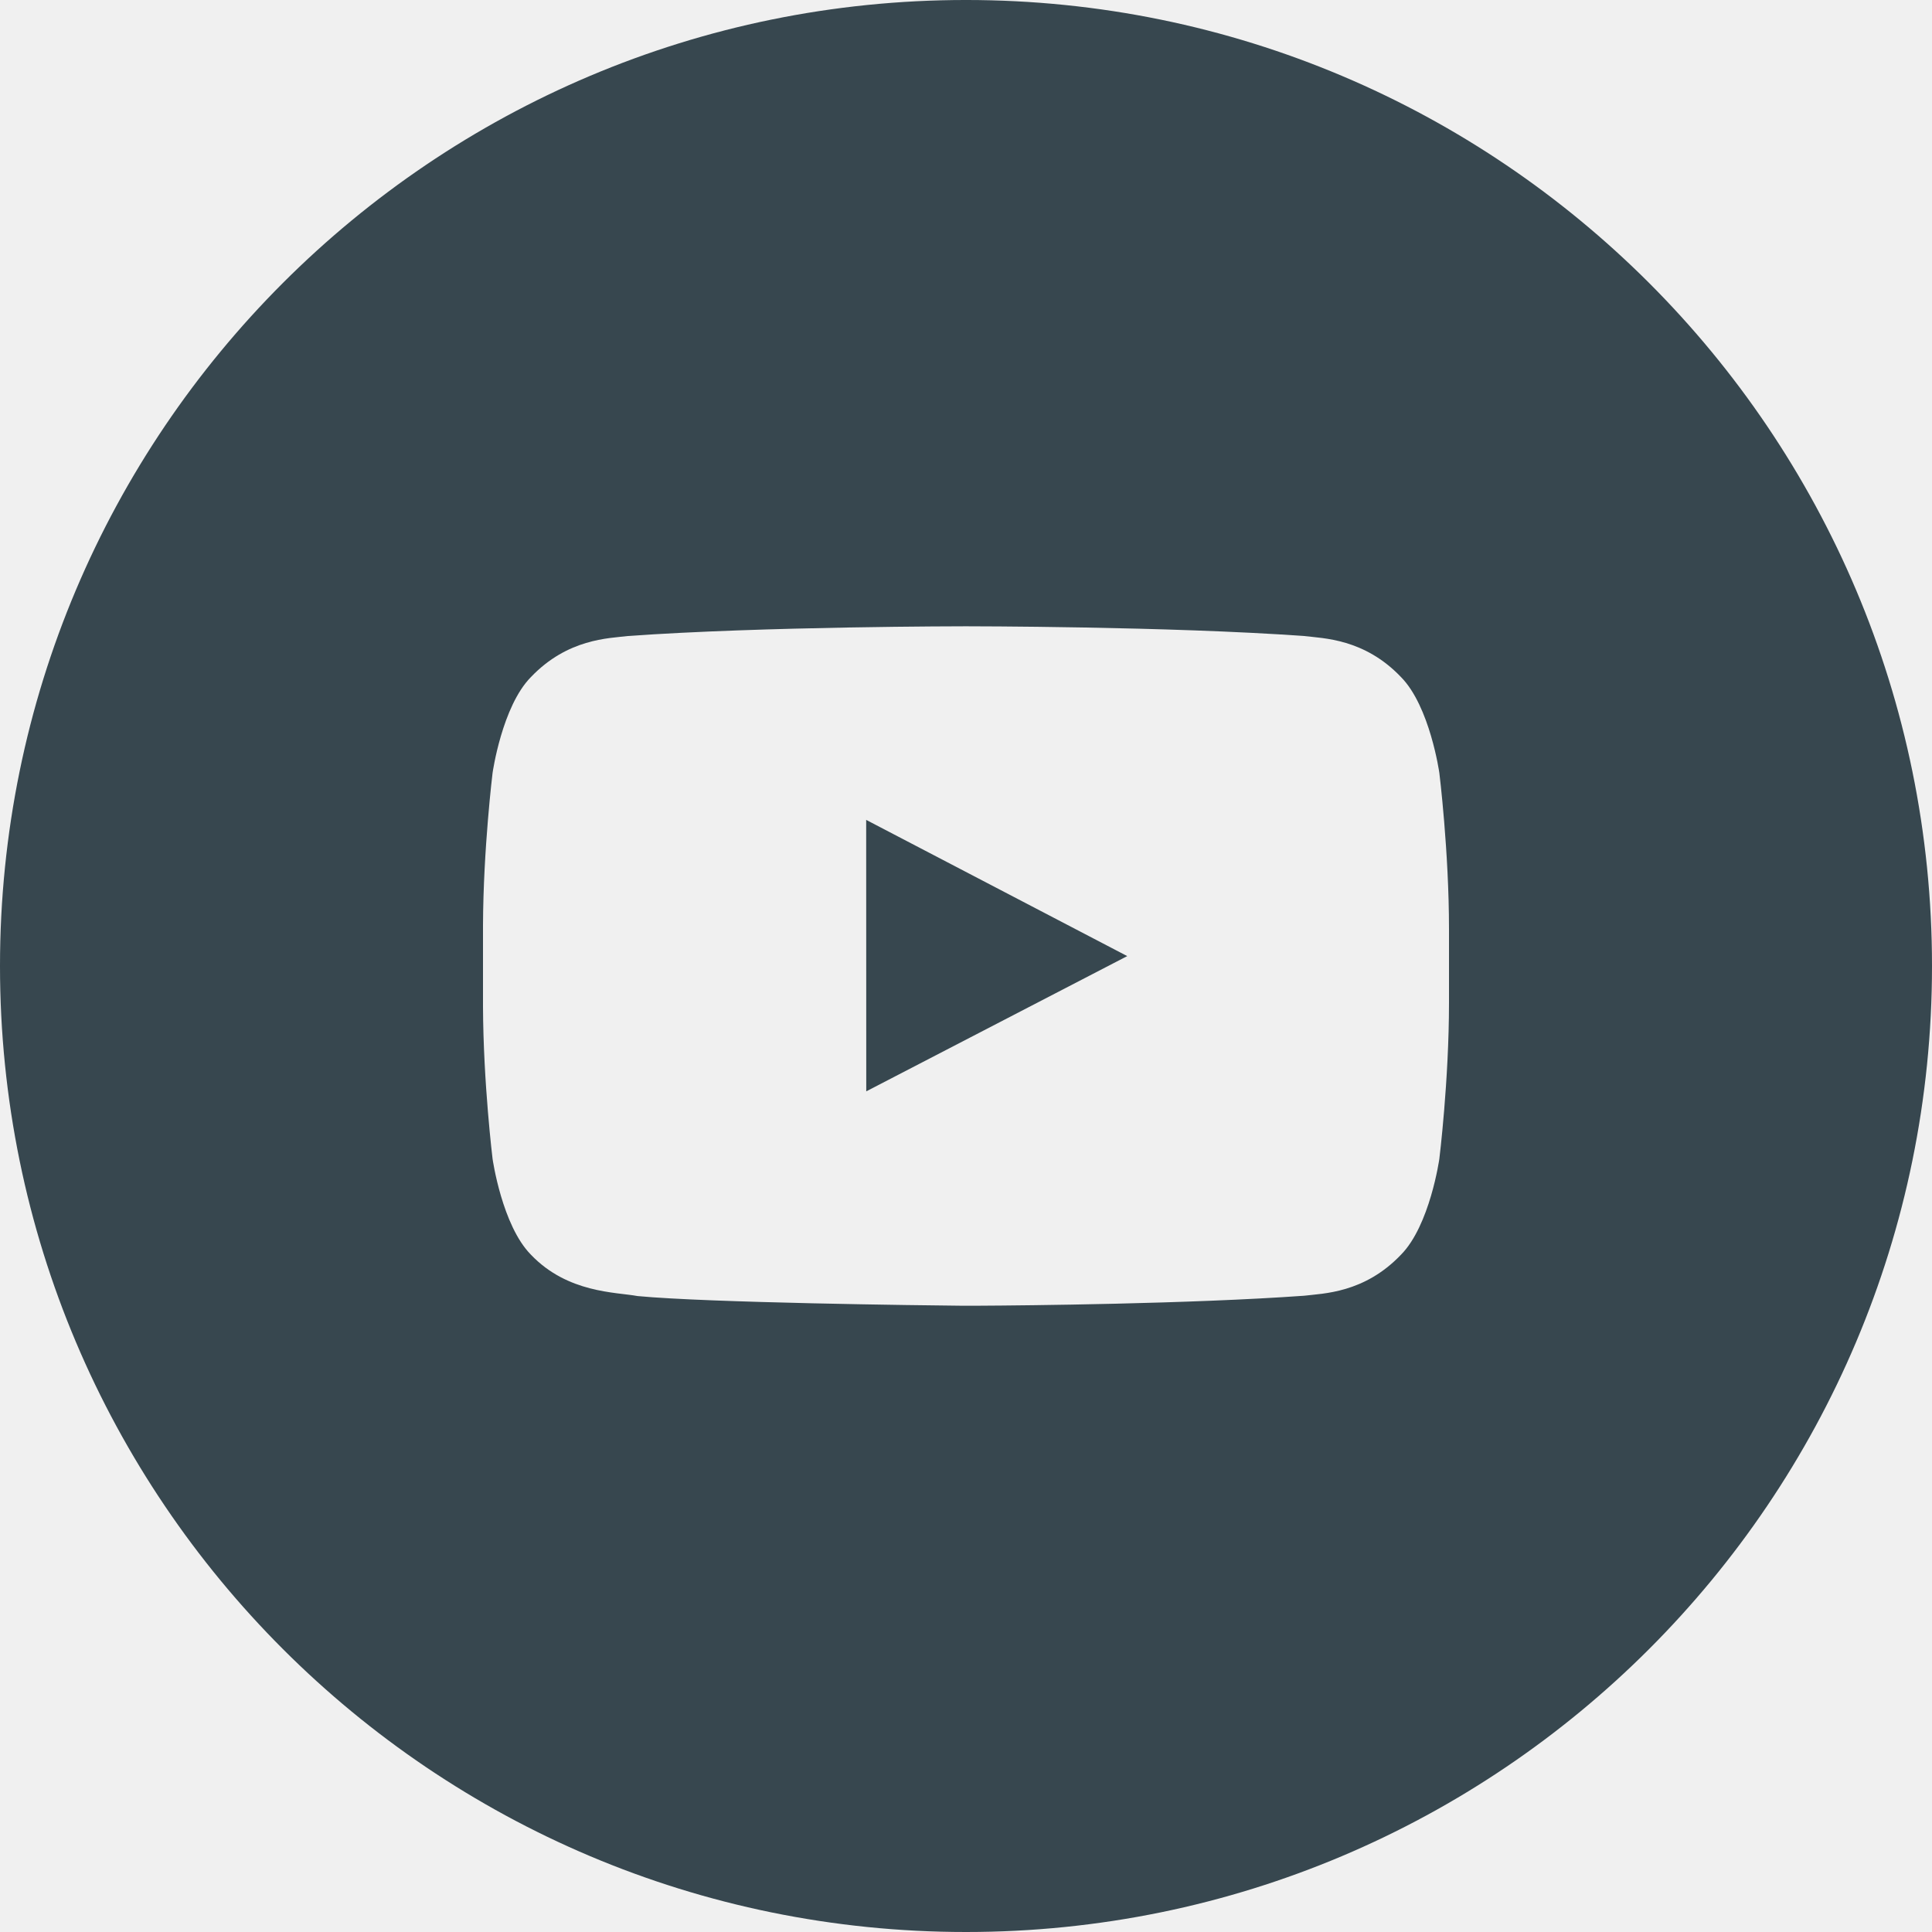
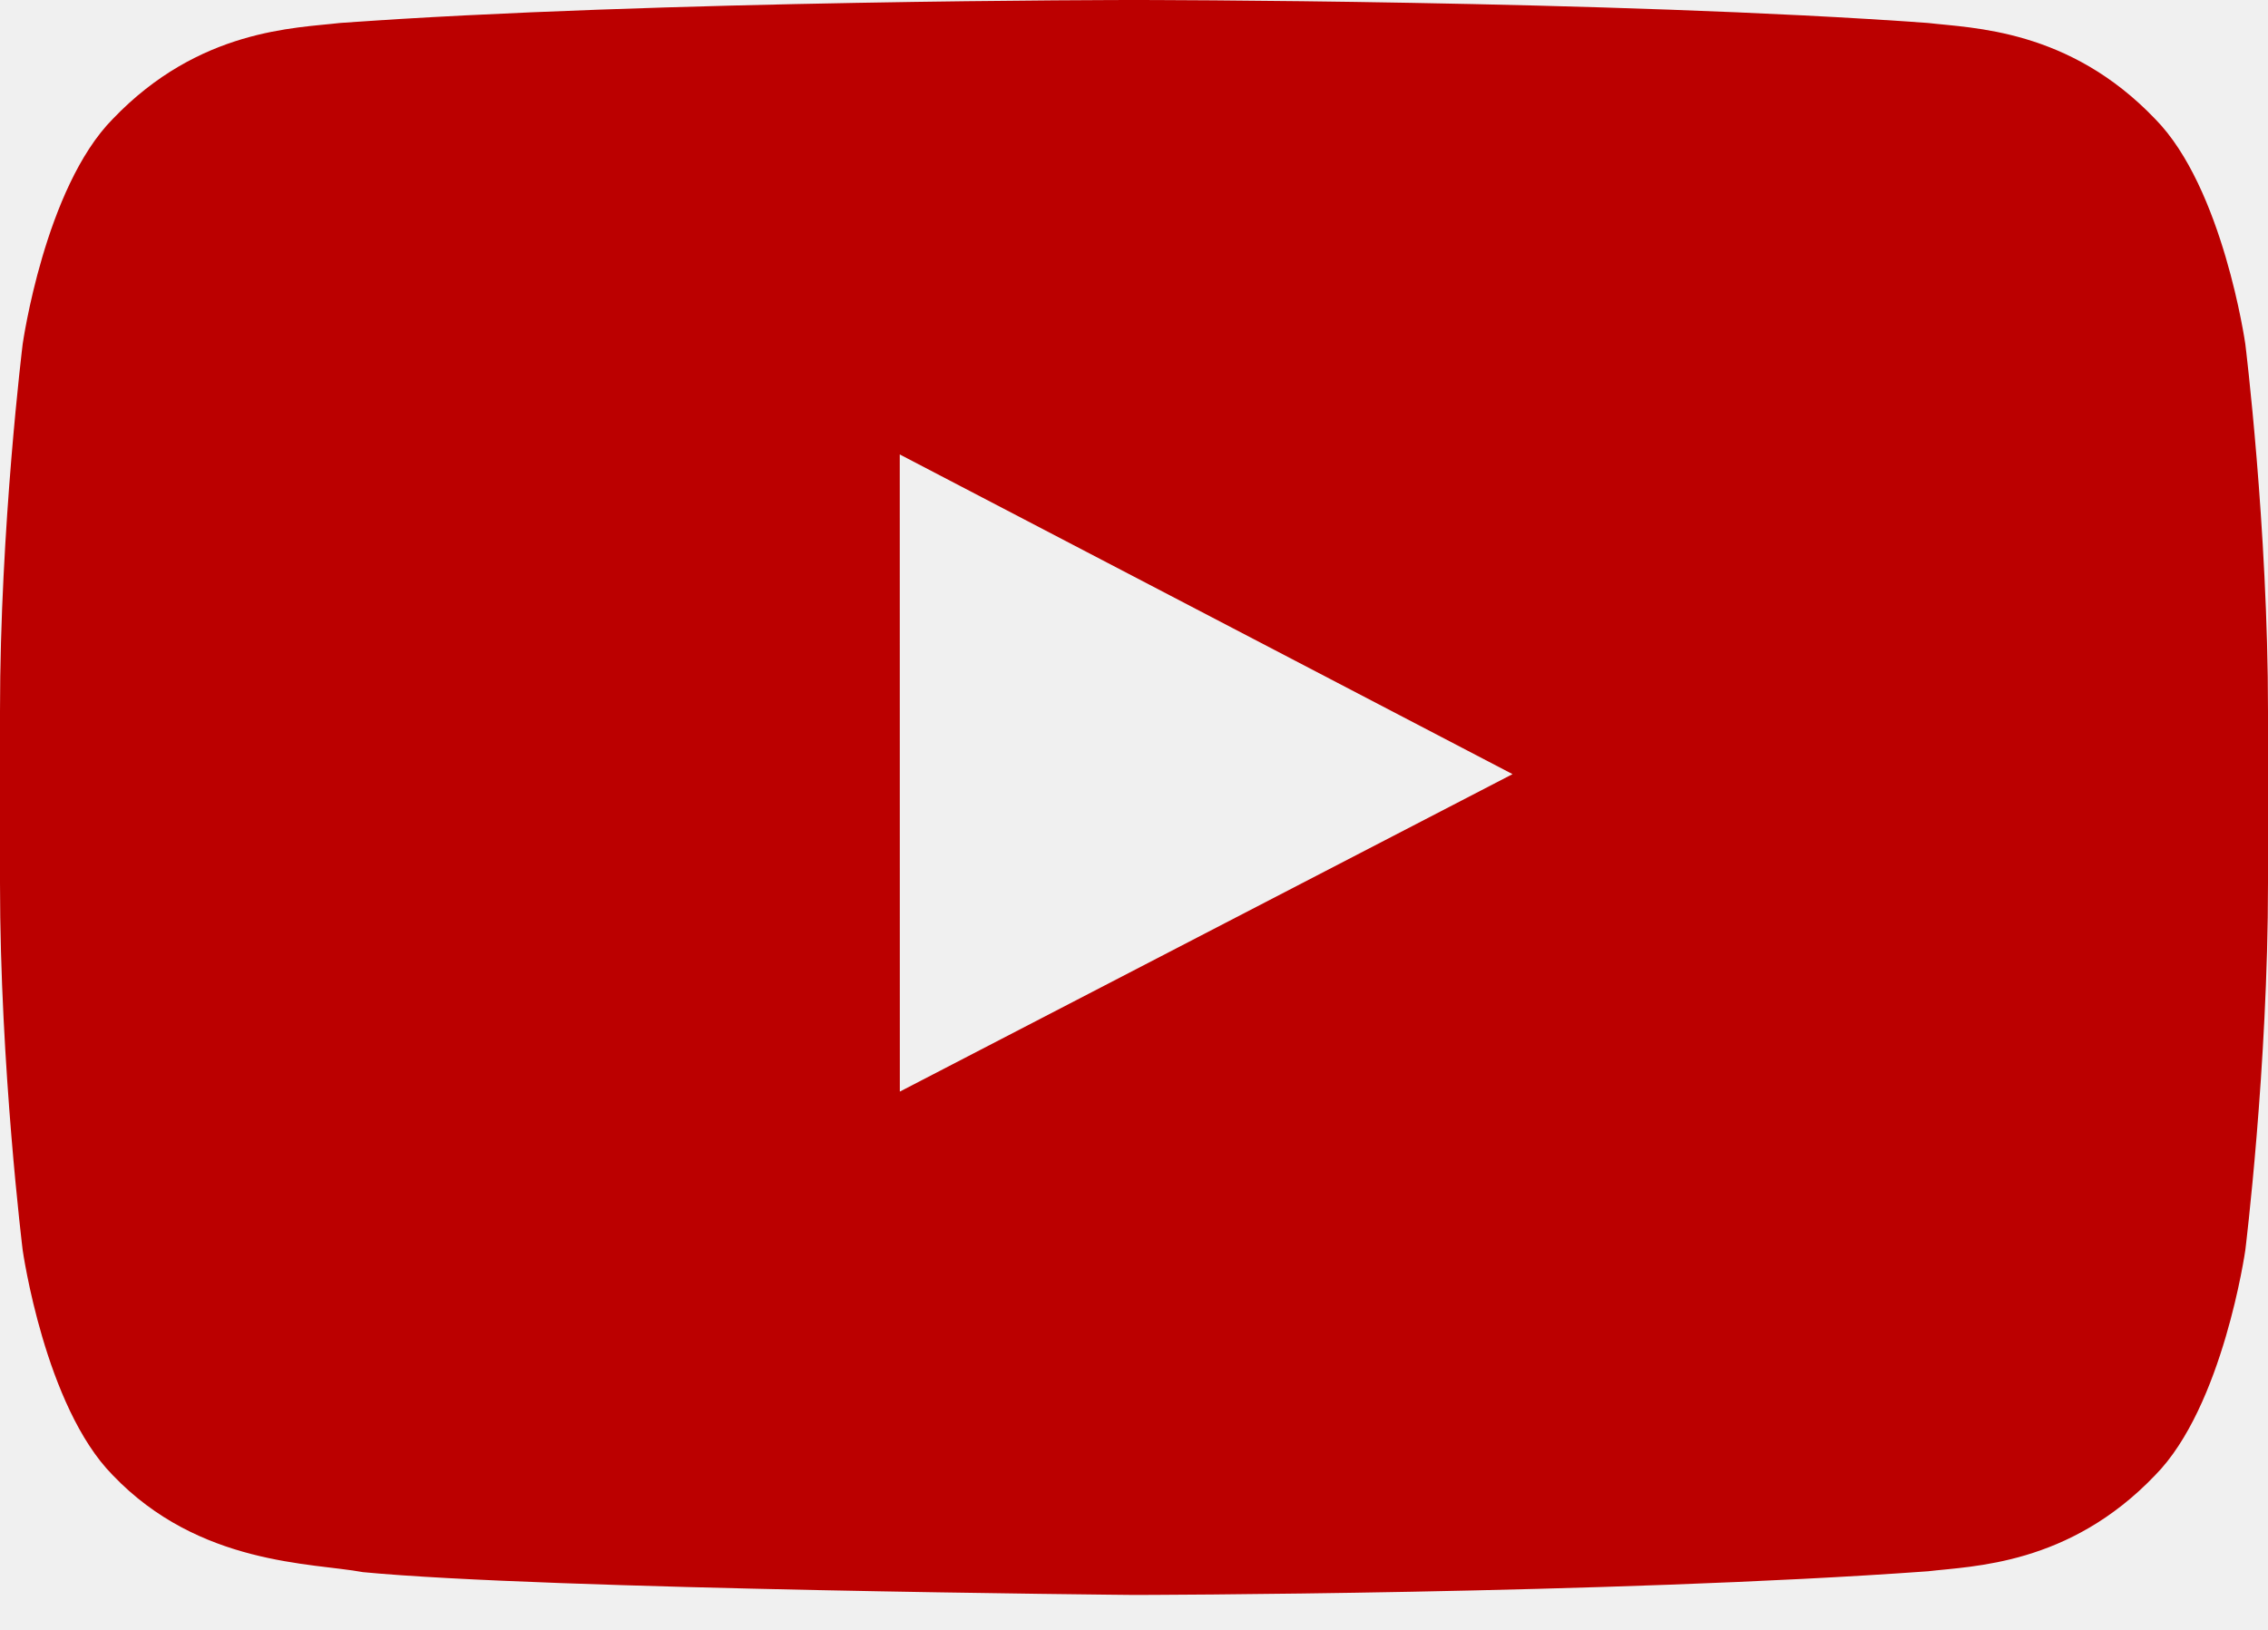
- <svg xmlns="http://www.w3.org/2000/svg" xmlns:xlink="http://www.w3.org/1999/xlink" width="24px" height="24px" viewBox="0 0 24 24" version="1.1">
-   <defs>
-     <path id="path-1" d="M24,12 L24,0 L0,0 L0,12 L0,24 L24,24 L24,12 L24,12 Z" />
-   </defs>
+ <svg xmlns="http://www.w3.org/2000/svg" width="32px" height="23px" viewBox="0 0 32 23" version="1.1">
+   <defs />
  <g id="1_NuitDebout_Home" stroke="none" stroke-width="1" fill="none" fill-rule="evenodd">
-     <g id="1.1_NuitDebout_Home_Desktop-HD" transform="translate(-1328, -19)">
-       <g id="Header">
-         <g id="nav">
-           <g id="ic_youtube" transform="translate(1328, 19)">
-             <path d="M10.761,13.557 L14.003,11.877 L10.76,10.185 L10.761,13.557 Z" id="Fill-1" fill="#37474F" />
-             <g id="Group-4">
-               <mask id="mask-2" fill="white">
-                 <use xlink:href="#path-1" />
-               </mask>
-               <g id="Clip-3" />
-               <path d="M18,12.454 C18,13.425 17.88,14.396 17.88,14.396 C17.88,14.396 17.763,15.223 17.403,15.587 C16.947,16.065 16.436,16.067 16.201,16.096 C14.771,16.198 12.735,16.217 12.161,16.22 L11.931,16.22 C11.488,16.216 8.8,16.184 7.919,16.1 C7.652,16.05 7.053,16.065 6.596,15.587 C6.236,15.223 6.119,14.396 6.119,14.396 C6.119,14.396 6.004,13.459 6,12.505 L6,11.492 C6.004,10.538 6.119,9.601 6.119,9.601 C6.119,9.601 6.236,8.774 6.596,8.41 C7.053,7.932 7.564,7.93 7.798,7.901 C9.478,7.78 11.997,7.78 11.997,7.78 L12.002,7.78 C12.002,7.78 14.521,7.78 16.201,7.901 C16.436,7.93 16.947,7.932 17.403,8.41 C17.763,8.774 17.88,9.601 17.88,9.601 C17.88,9.601 18,10.572 18,11.543 L18,12.454 Z M12,-7.5e-05 C5.372,-7.5e-05 0,5.373 0,12 C0,18.628 5.372,24 12,24 C18.628,24 24,18.628 24,12 C24,5.373 18.628,-7.5e-05 12,-7.5e-05 L12,-7.5e-05 Z" id="Fill-2" fill="#37474F" mask="url(#mask-2)" />
+     <g id="v2_NuitDebout_Home_Desktop-HD" transform="translate(-830, -1465)" fill="#BB0000">
+       <g id="3.social" transform="translate(0, 1287)">
+         <g id="raw1" transform="translate(0, 88)">
+           <g id="youtube" transform="translate(729, 90)">
+             <g id="ic_youtube" transform="translate(101, 0)">
+               <path d="M12.696,15.404 L12.695,6.413 L21.341,10.924 L12.696,15.404 Z M31.68,4.855 C31.68,4.855 31.367,2.65 30.408,1.679 C29.191,0.405 27.827,0.398 27.202,0.324 C22.724,0 16.007,0 16.007,0 L15.993,0 C15.993,0 9.276,0 4.798,0.324 C4.172,0.398 2.809,0.405 1.591,1.679 C0.632,2.65 0.32,4.855 0.32,4.855 C0.32,4.855 0,7.445 0,10.034 L0,12.462 C0,15.052 0.32,17.641 0.32,17.641 C0.32,17.641 0.632,19.846 1.591,20.817 C2.809,22.092 4.408,22.052 5.12,22.185 C7.68,22.431 16,22.507 16,22.507 C16,22.507 22.724,22.497 27.202,22.173 C27.827,22.098 29.191,22.092 30.408,20.817 C31.367,19.846 31.68,17.641 31.68,17.641 C31.68,17.641 32,15.052 32,12.462 L32,10.034 C32,7.445 31.68,4.855 31.68,4.855 L31.68,4.855 Z" id="Fill-1" />
            </g>
          </g>
        </g>
      </g>
    </g>
  </g>
</svg>
